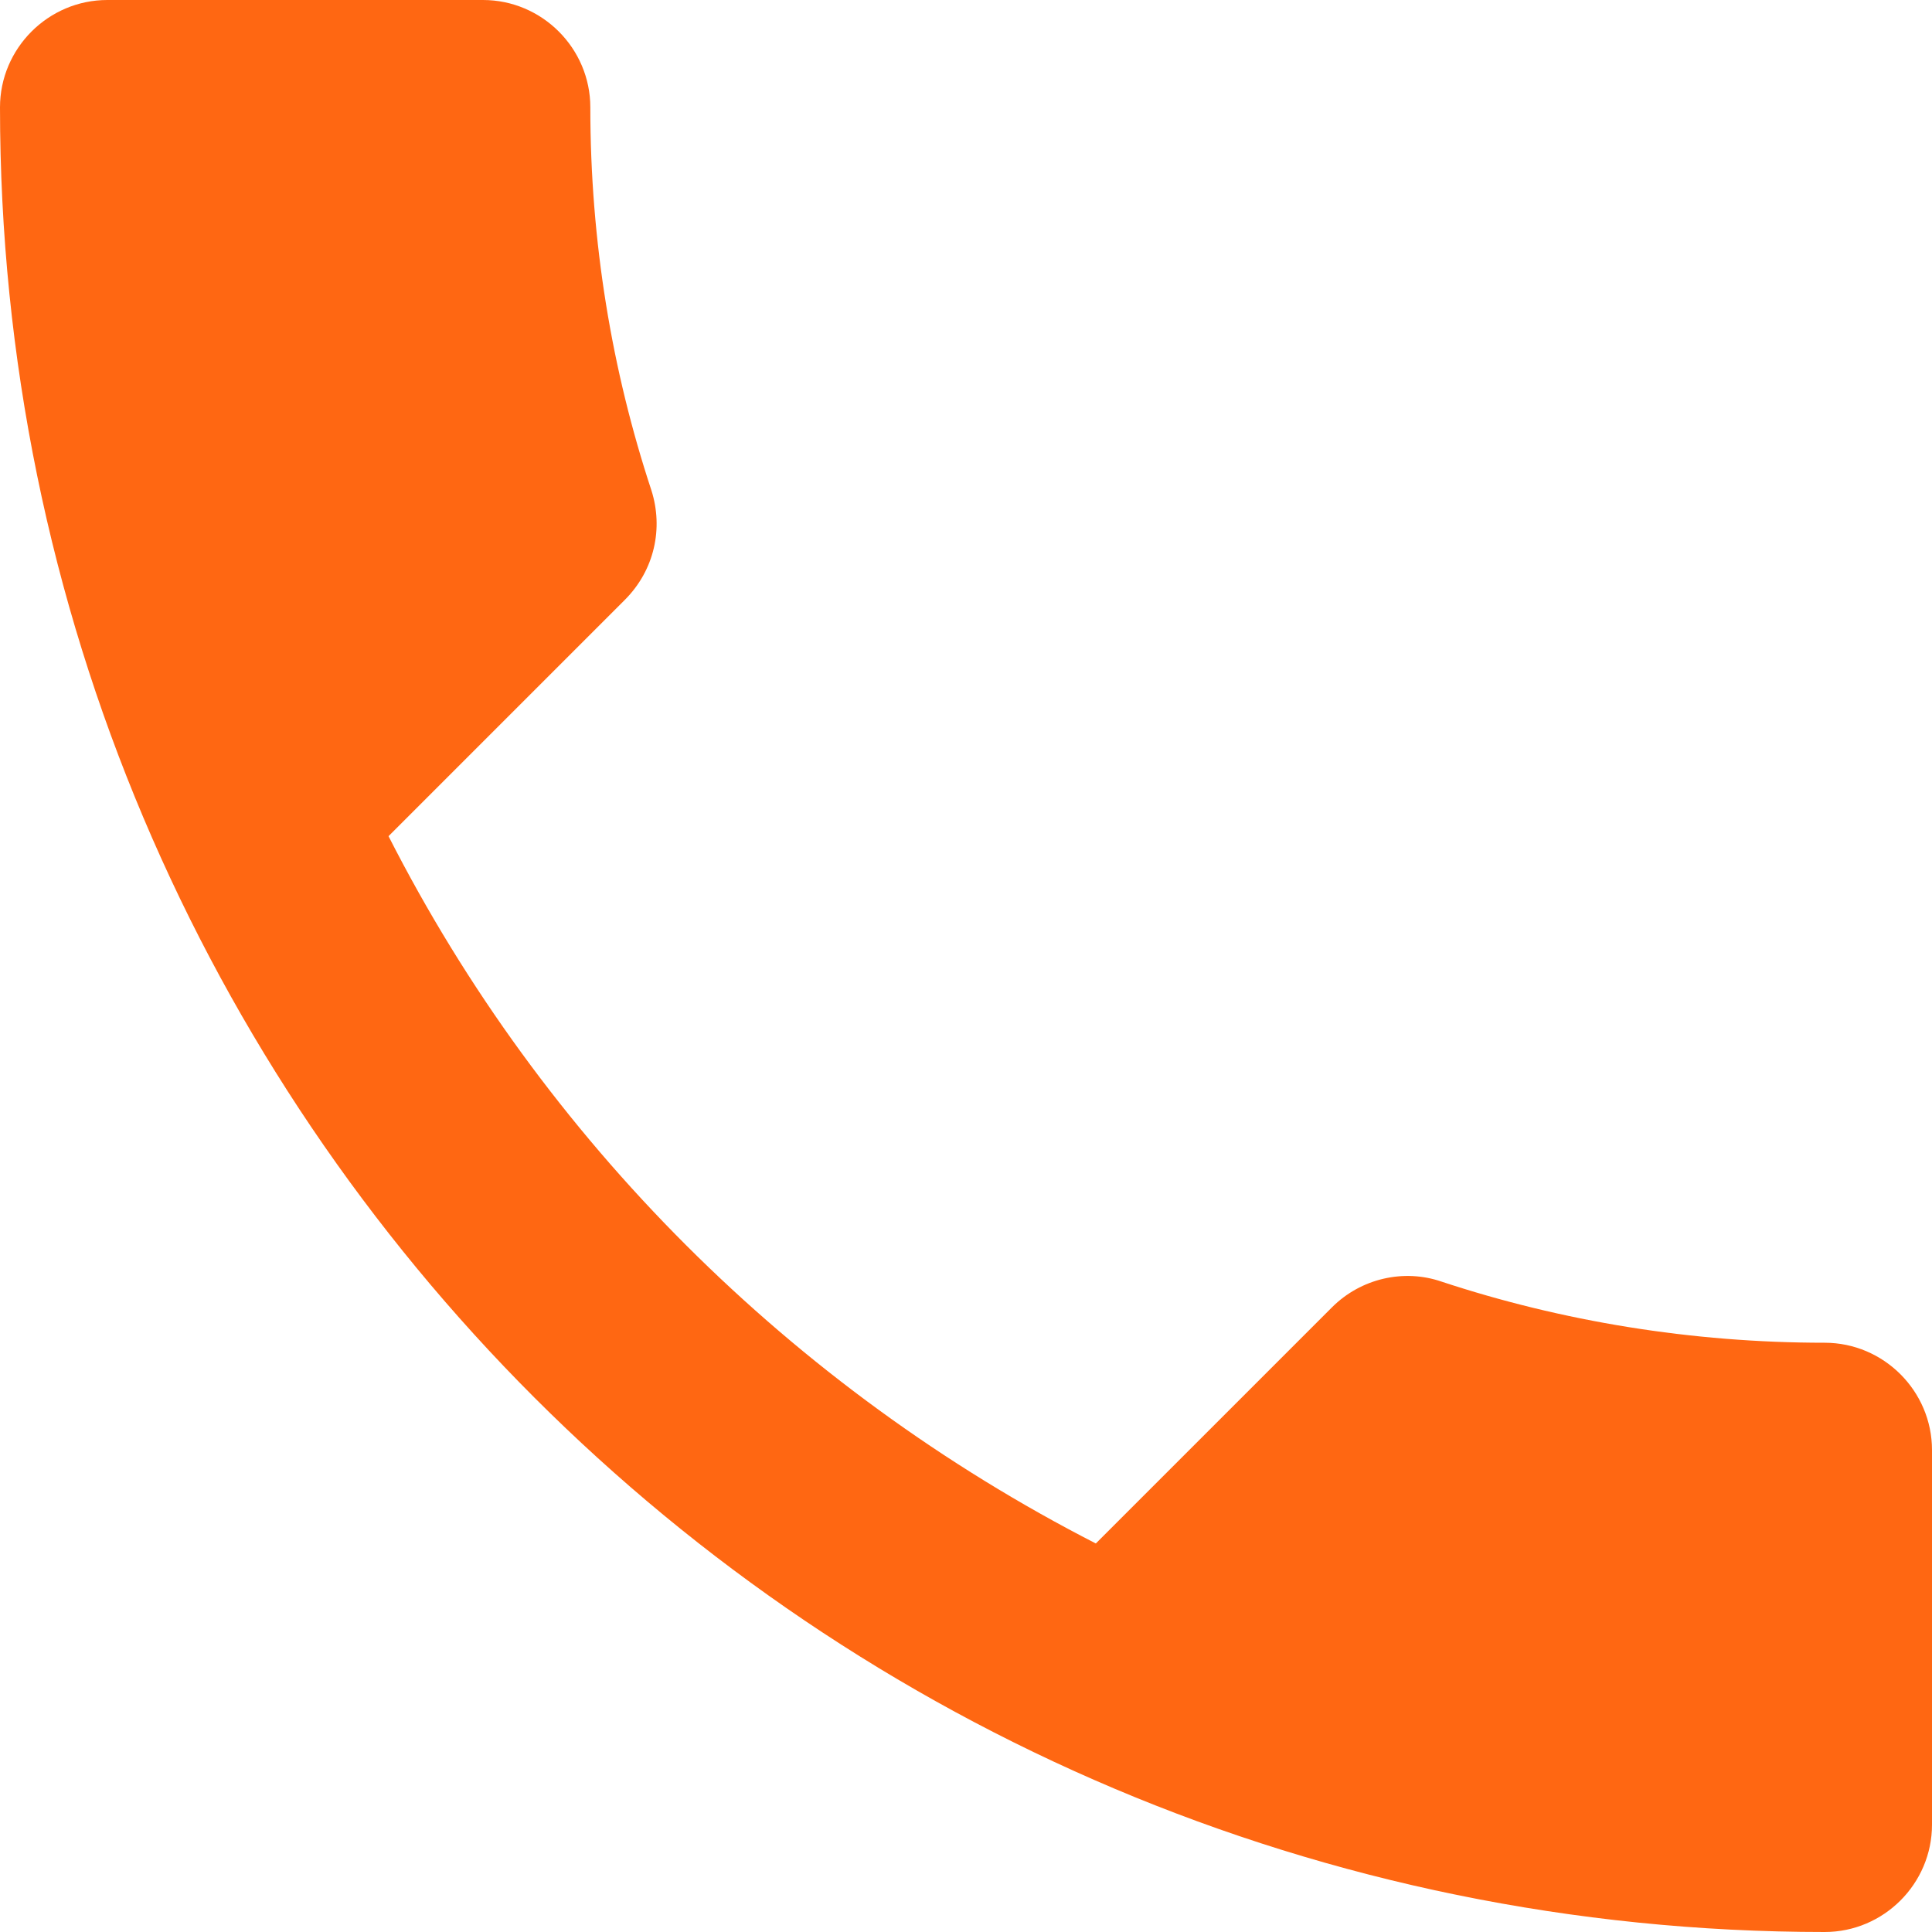
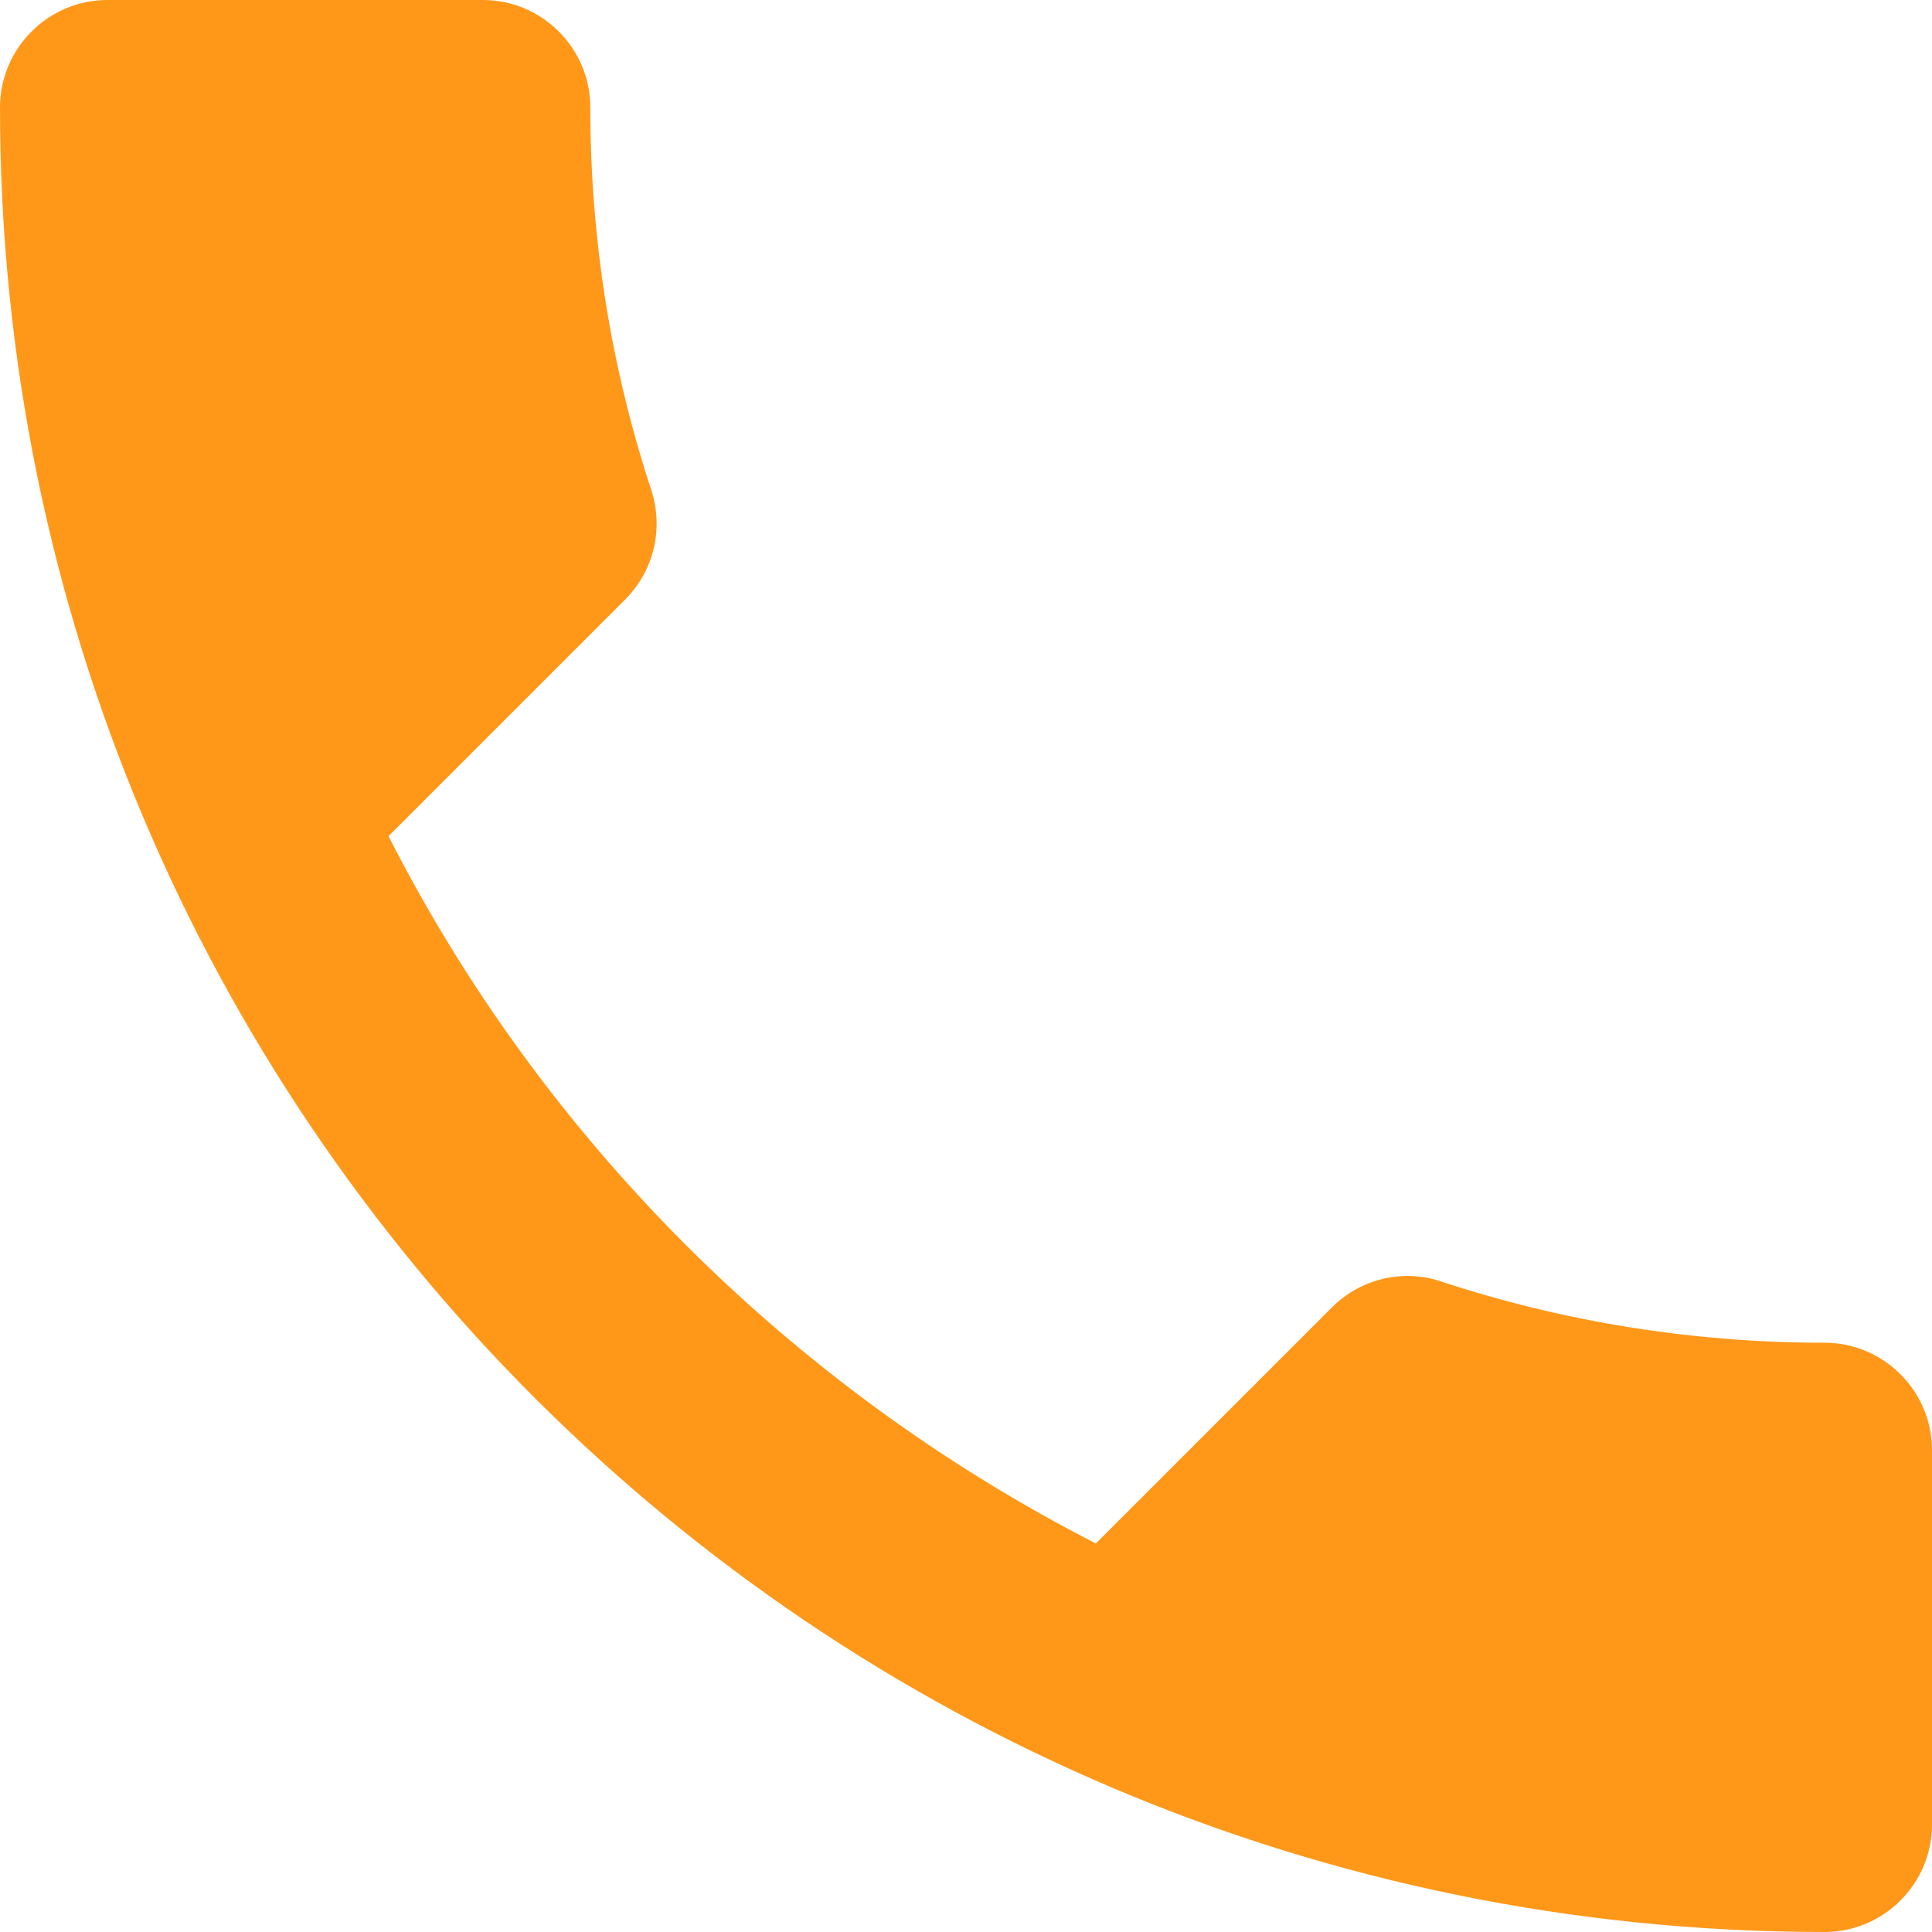
<svg xmlns="http://www.w3.org/2000/svg" width="20" height="20" viewBox="0 0 20 20" fill="none">
-   <path d="M4.022 8.656C5.622 11.8 8.2 14.367 11.344 15.978L13.789 13.533C14.089 13.233 14.533 13.133 14.922 13.267C16.167 13.678 17.511 13.9 18.889 13.9C19.5 13.9 20 14.4 20 15.011V18.889C20 19.5 19.5 20 18.889 20C8.456 20 0 11.544 0 1.111C0 0.5 0.5 0 1.111 0H5C5.611 0 6.111 0.5 6.111 1.111C6.111 2.5 6.333 3.833 6.744 5.078C6.867 5.467 6.778 5.9 6.467 6.211L4.022 8.656Z" fill="#FF6712" />
+   <path d="M4.022 8.656C5.622 11.8 8.2 14.367 11.344 15.978L13.789 13.533C14.089 13.233 14.533 13.133 14.922 13.267C16.167 13.678 17.511 13.9 18.889 13.9C19.5 13.9 20 14.4 20 15.011V18.889C20 19.5 19.5 20 18.889 20C8.456 20 0 11.544 0 1.111C0 0.5 0.5 0 1.111 0H5C5.611 0 6.111 0.5 6.111 1.111C6.111 2.5 6.333 3.833 6.744 5.078C6.867 5.467 6.778 5.9 6.467 6.211L4.022 8.656Z" fill="#FF9819" />
</svg>
